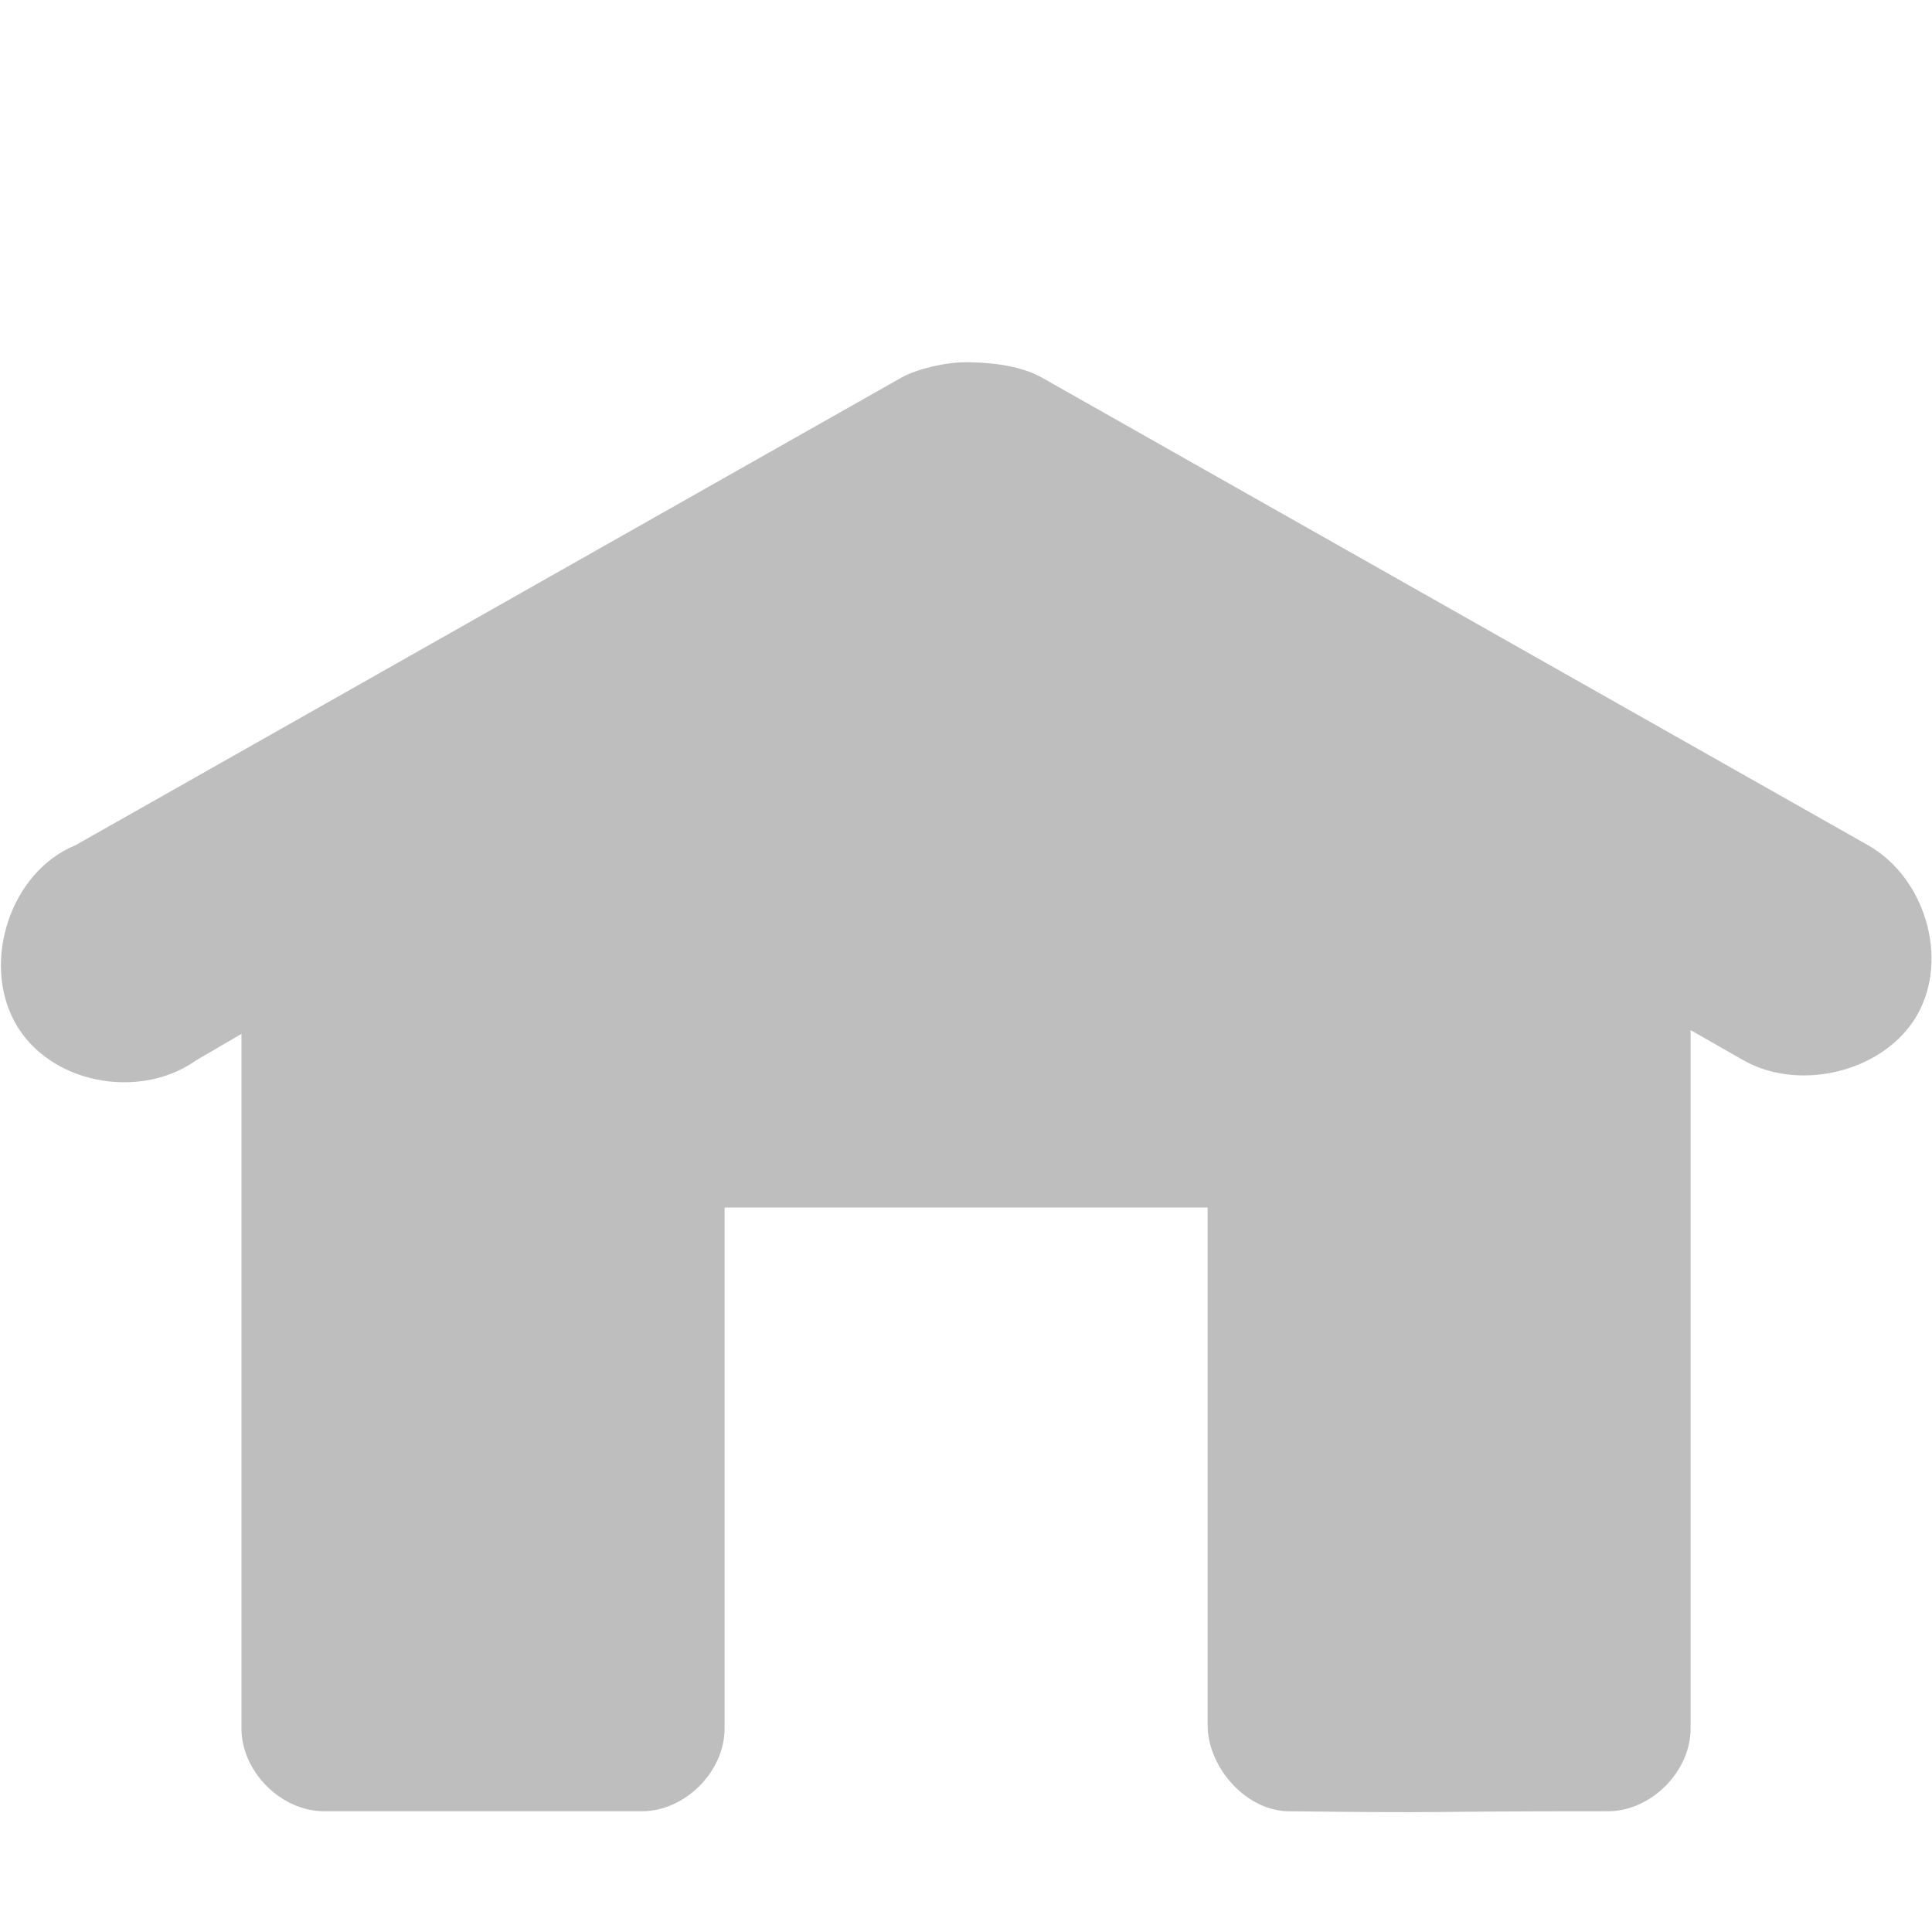
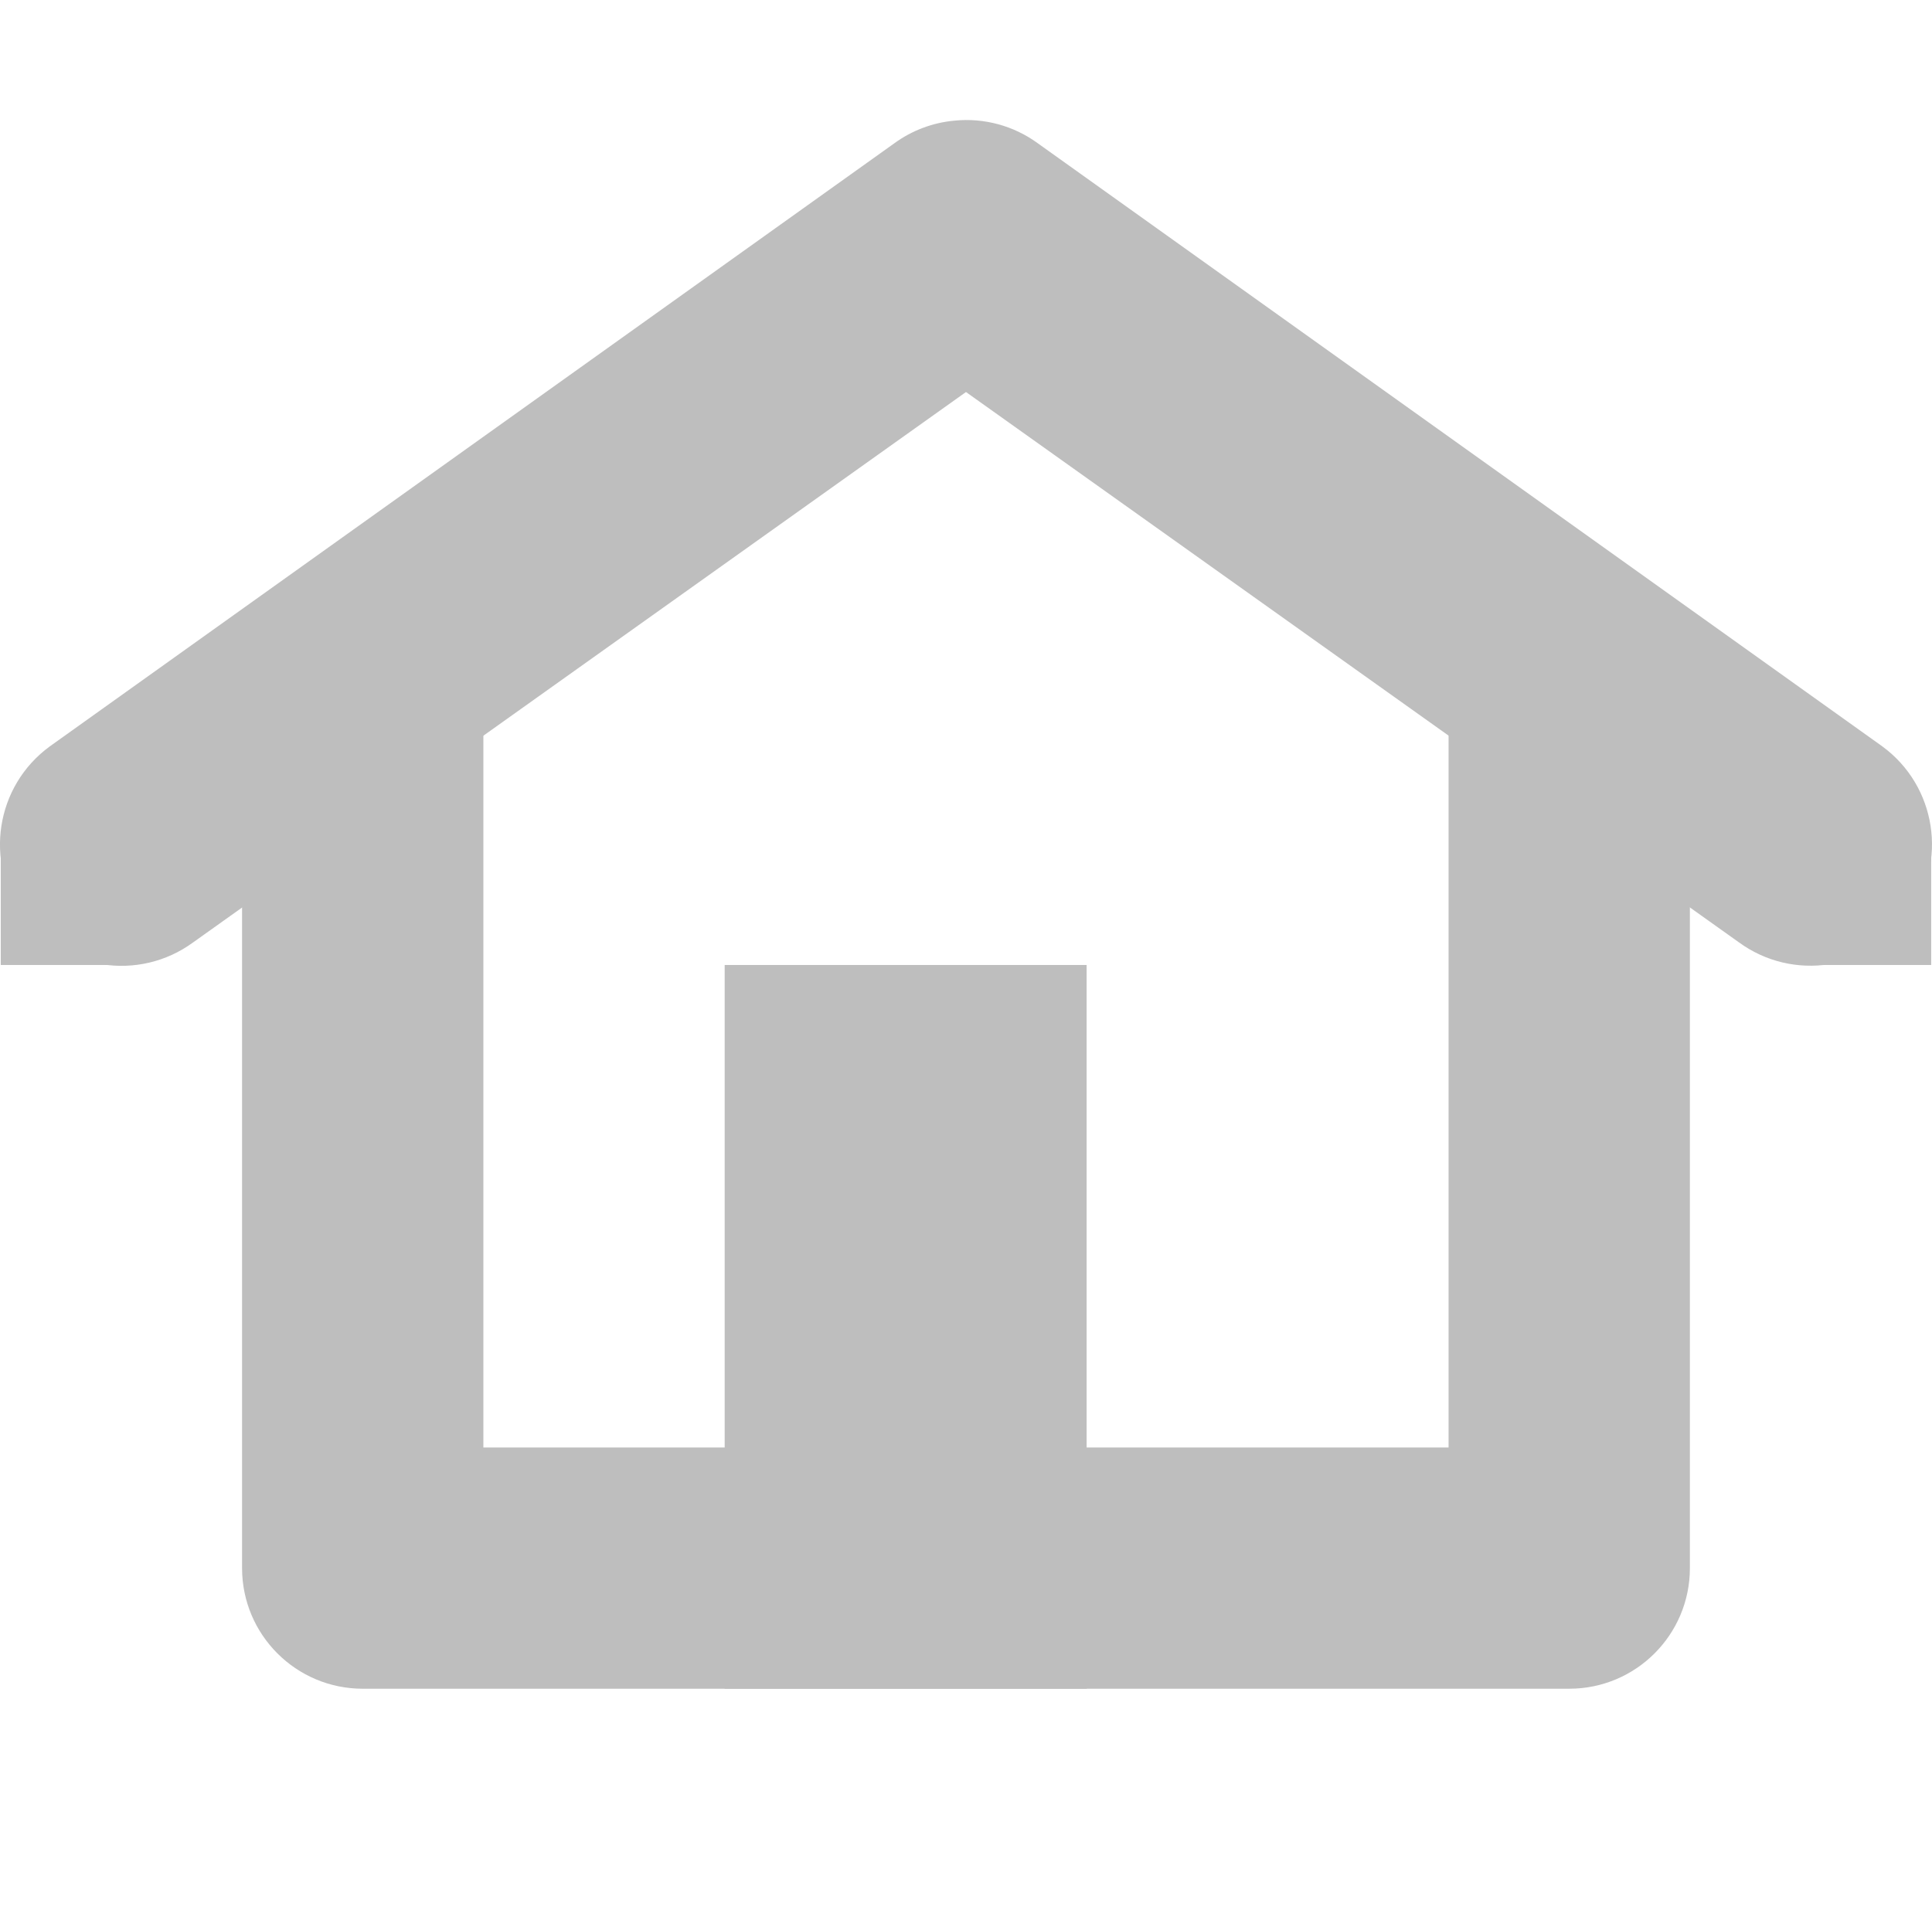
- <svg xmlns="http://www.w3.org/2000/svg" height="16" id="svg7384" version="1.1" width="16">
+ <svg xmlns="http://www.w3.org/2000/svg" height="16" id="svg7384" version="1.1" width="16.013">
  <defs id="defs7386" />
-   <g id="layer9" style="display:inline" transform="translate(-41.0002,-827)" />
-   <g id="layer10" transform="translate(-41.0002,-827)" />
-   <g id="layer11" transform="translate(-41.0002,-827)" />
-   <g id="layer13" transform="translate(-41.0002,-827)" />
-   <g id="layer14" transform="translate(-41.0002,-827)" />
-   <g id="layer15" style="display:inline" transform="translate(-41.0002,-827)" />
-   <g id="g71291" style="display:inline" transform="translate(-41.0002,-827)" />
-   <g id="g4953" style="display:inline" transform="translate(-41.0002,-827)" />
-   <g id="layer12" style="display:inline" transform="translate(-41.0002,-827)">
-     <g id="g11938" transform="matrix(1,0,0,0.9999987,-116.3798,67.09788)">
-       <g id="g11942" style="fill:#bebebe;fill-opacity:1" transform="matrix(0.02603569,0,0,0.02603569,345.9666,902.0762)">
-         <g id="g11944" style="fill:#bebebe;fill-opacity:1" />
-         <g id="g11946" style="fill:#bebebe;fill-opacity:1" />
+   <g id="layer9" style="display:inline" transform="translate(-44.99367,-949)" />
+   <g id="layer10" style="display:inline" transform="translate(-44.99367,-949)" />
+   <g id="layer11" transform="translate(-44.99367,-949)" />
+   <g id="layer13" style="display:inline" transform="translate(-44.99367,-949)" />
+   <g id="layer14" transform="translate(-44.99367,-949)" />
+   <g id="layer15" style="display:inline" transform="translate(-44.99367,-949)" />
+   <g id="g71291" style="display:inline" transform="translate(-44.99367,-949)" />
+   <g id="g4953" style="display:inline" transform="translate(-44.99367,-949)" />
+   <g id="layer12" style="display:inline" transform="translate(-44.99367,-949)">
+     <g id="g5273" transform="matrix(1,0,0,0.9999987,-112.3798,189.0979)">
+       <g id="g5277" style="fill:#bebebe;fill-opacity:1" transform="matrix(0.02603569,0,0,0.02603569,345.9666,902.0762)">
+         <g id="g5279" style="fill:#bebebe;fill-opacity:1" />
+         <g id="g5281" style="fill:#bebebe;fill-opacity:1" />
      </g>
-       <g id="g11948" transform="matrix(0,1,1,0,-360.62,639.9031)">
+       <g id="g5283" transform="matrix(0,1,1,0,-360.62,639.9031)">
        
      </g>
    </g>
-     <path d="m 49,830 c -0.177,0 -0.407,0.057 -0.531,0.125 L 41.625,834 c -0.537,0.219 -0.78,0.963 -0.5,1.469 0.28,0.506 1.028,0.647 1.5,0.312 l 0.375,-0.219 0,5.75 c -0.002,0.357 0.327,0.69 0.688,0.688 l 2.625,0 c 0.361,0.002 0.69,-0.331 0.688,-0.688 l 0,-4.312 4,0 0,4.281 c -0.002,0.346 0.306,0.705 0.656,0.719 1.503,0.017 0.889,0 2.656,0 0.361,0.002 0.69,-0.331 0.688,-0.688 l 0,-5.781 0.438,0.25 c 0.47,0.266 1.17,0.093 1.438,-0.375 0.268,-0.468 0.064,-1.14 -0.406,-1.406 L 49.625,830.125 C 49.438,830.021 49.177,830 49,830 z" id="path11952" style="font-size:medium;font-style:normal;font-variant:normal;font-weight:normal;font-stretch:normal;text-indent:0;text-align:start;text-decoration:none;line-height:normal;letter-spacing:normal;word-spacing:normal;text-transform:none;direction:ltr;block-progression:tb;writing-mode:lr-tb;text-anchor:start;baseline-shift:baseline;color:#000000;fill:#bebebe;fill-opacity:1;stroke:none;stroke-width:1.367;marker:none;visibility:visible;display:inline;overflow:visible;enable-background:accumulate;font-family:Sans;-inkscape-font-specification:Sans" />
+     <path d="M 47.781,954 A 1,1 0 0 0 47,955 l 0,7 a 1,1 0 0 0 1,1 l 10,0 a 1,1 0 0 0 1,-1 l 0,-7 a 1,1 0 1 0 -2,0 l 0,6 -8,0 0,-6 a 1,1 0 0 0 -1.219,-1 z" id="path5287" style="font-size:medium;font-style:normal;font-variant:normal;font-weight:normal;font-stretch:normal;text-indent:0;text-align:start;text-decoration:none;line-height:normal;letter-spacing:normal;word-spacing:normal;text-transform:none;direction:ltr;block-progression:tb;writing-mode:lr-tb;text-anchor:start;baseline-shift:baseline;color:#000000;fill:#bebebe;fill-opacity:1;stroke:none;stroke-width:2;marker:none;visibility:visible;display:inline;overflow:visible;enable-background:accumulate;font-family:Sans;-inkscape-font-specification:Sans" />
+     <path d="m 52.906,950 a 1,1 0 0 0 -0.5,0.188 l -7,5 a 1.006,1.006 0 1 0 1.188,1.625 L 53,952.25 l 6.406,4.562 a 1.006,1.006 0 1 0 1.188,-1.625 l -7,-5 A 1,1 0 0 0 52.906,950 z" id="path5289" style="font-size:medium;font-style:normal;font-variant:normal;font-weight:normal;font-stretch:normal;text-indent:0;text-align:start;text-decoration:none;line-height:normal;letter-spacing:normal;word-spacing:normal;text-transform:none;direction:ltr;block-progression:tb;writing-mode:lr-tb;text-anchor:start;baseline-shift:baseline;color:#000000;fill:#bebebe;fill-opacity:1;stroke:none;stroke-width:2;marker:none;visibility:visible;display:inline;overflow:visible;enable-background:accumulate;font-family:Sans;-inkscape-font-specification:Sans" />
+     <rect height="6" id="rect5291" style="color:#bebebe;fill:#bebebe;fill-opacity:1;fill-rule:nonzero;stroke:none;stroke-width:2;marker:none;visibility:visible;display:inline;overflow:visible;enable-background:accumulate" width="3" x="51" y="957" />
+     <rect height="1" id="rect5293" rx="0" ry="1" style="fill:#bebebe;fill-opacity:1;stroke:none;display:inline" transform="scale(-1,1)" width="1" x="-61" y="956" />
+     <rect height="1" id="rect5295" rx="0" ry="1" style="fill:#bebebe;fill-opacity:1;stroke:none;display:inline" transform="scale(-1,1)" width="1" x="-46" y="956" />
  </g>
</svg>
